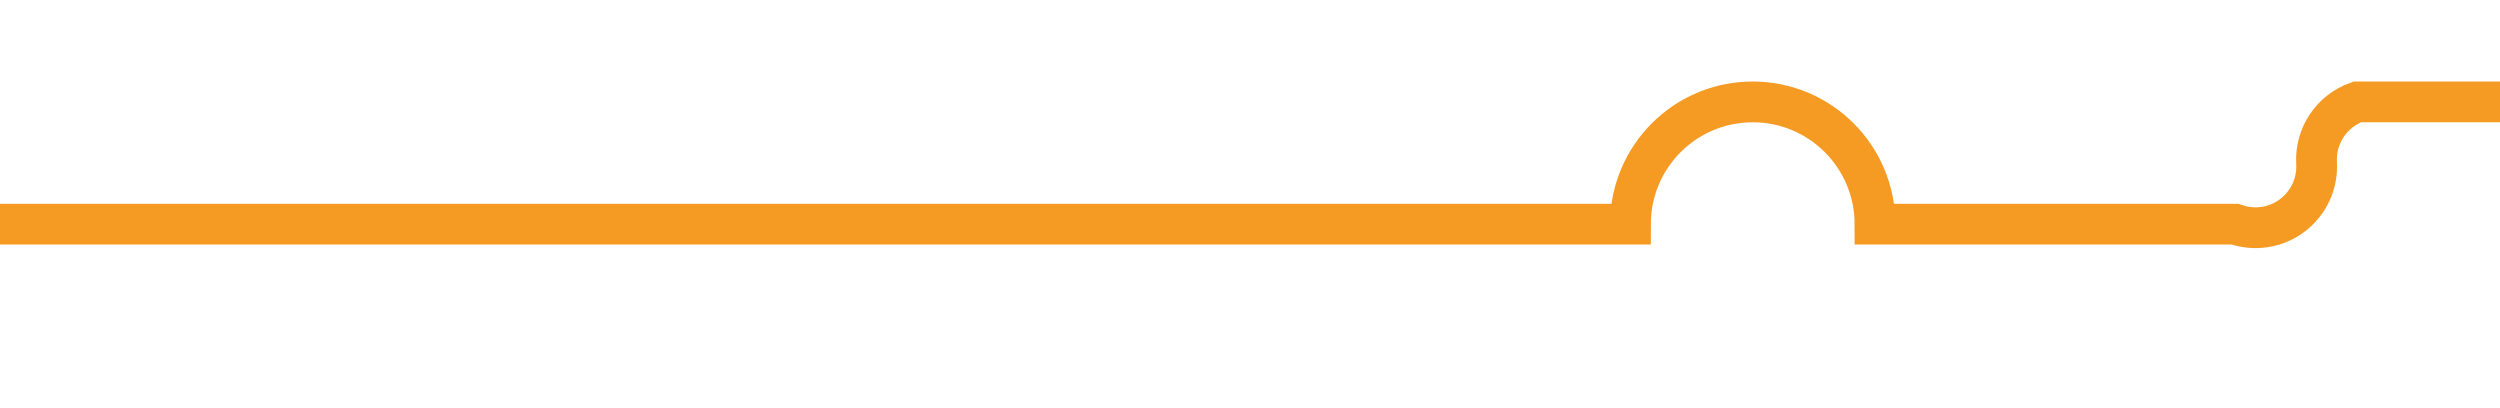
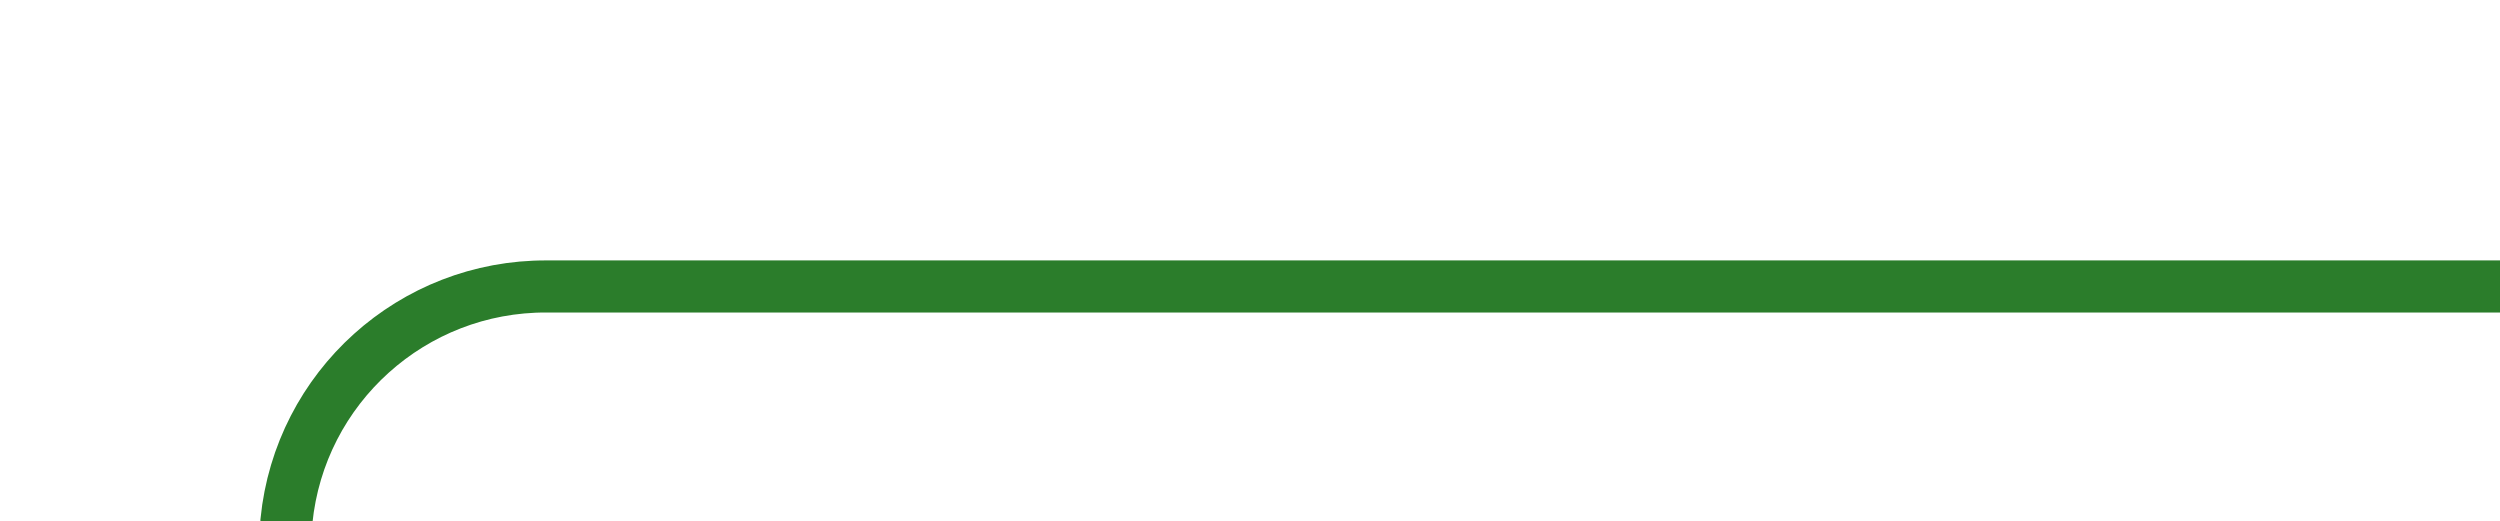
- <svg xmlns="http://www.w3.org/2000/svg" version="1.1" width="61.333px" height="10px" preserveAspectRatio="xMinYMid meet" viewBox="1921 420  61.333 8">
-   <path d="M 2021 421.5  L 1978.833 421.5  A 1.5 1.5 0 0 0 1977.833 423 A 1.5 1.5 0 0 1 1975.833 424.5 L 1967 424.5  A 3 3 0 0 0 1964 421.5 A 3 3 0 0 0 1961 424.5 L 1921 424.5  " stroke-width="1" stroke="#f59a23" fill="none" />
+ <svg xmlns="http://www.w3.org/2000/svg" version="1.1" width="48px" height="10px" preserveAspectRatio="xMinYMid meet" viewBox="1714 117  48 8">
+   <path d="M 1666 402.5  L 1703 402.5  A 3 3 0 0 1 1706 399.5 A 3 3 0 0 1 1709 402.5 L 1714 402.5  A 5 5 0 0 0 1719.5 397 L 1719.5 277  A 3 3 0 0 0 1722.5 274 A 3 3 0 0 0 1719.5 271 L 1719.5 126  A 5 5 0 0 1 1724.5 121.5 L 1762 121.5  " stroke-width="1" stroke="#2b7d2b" fill="none" />
</svg>
